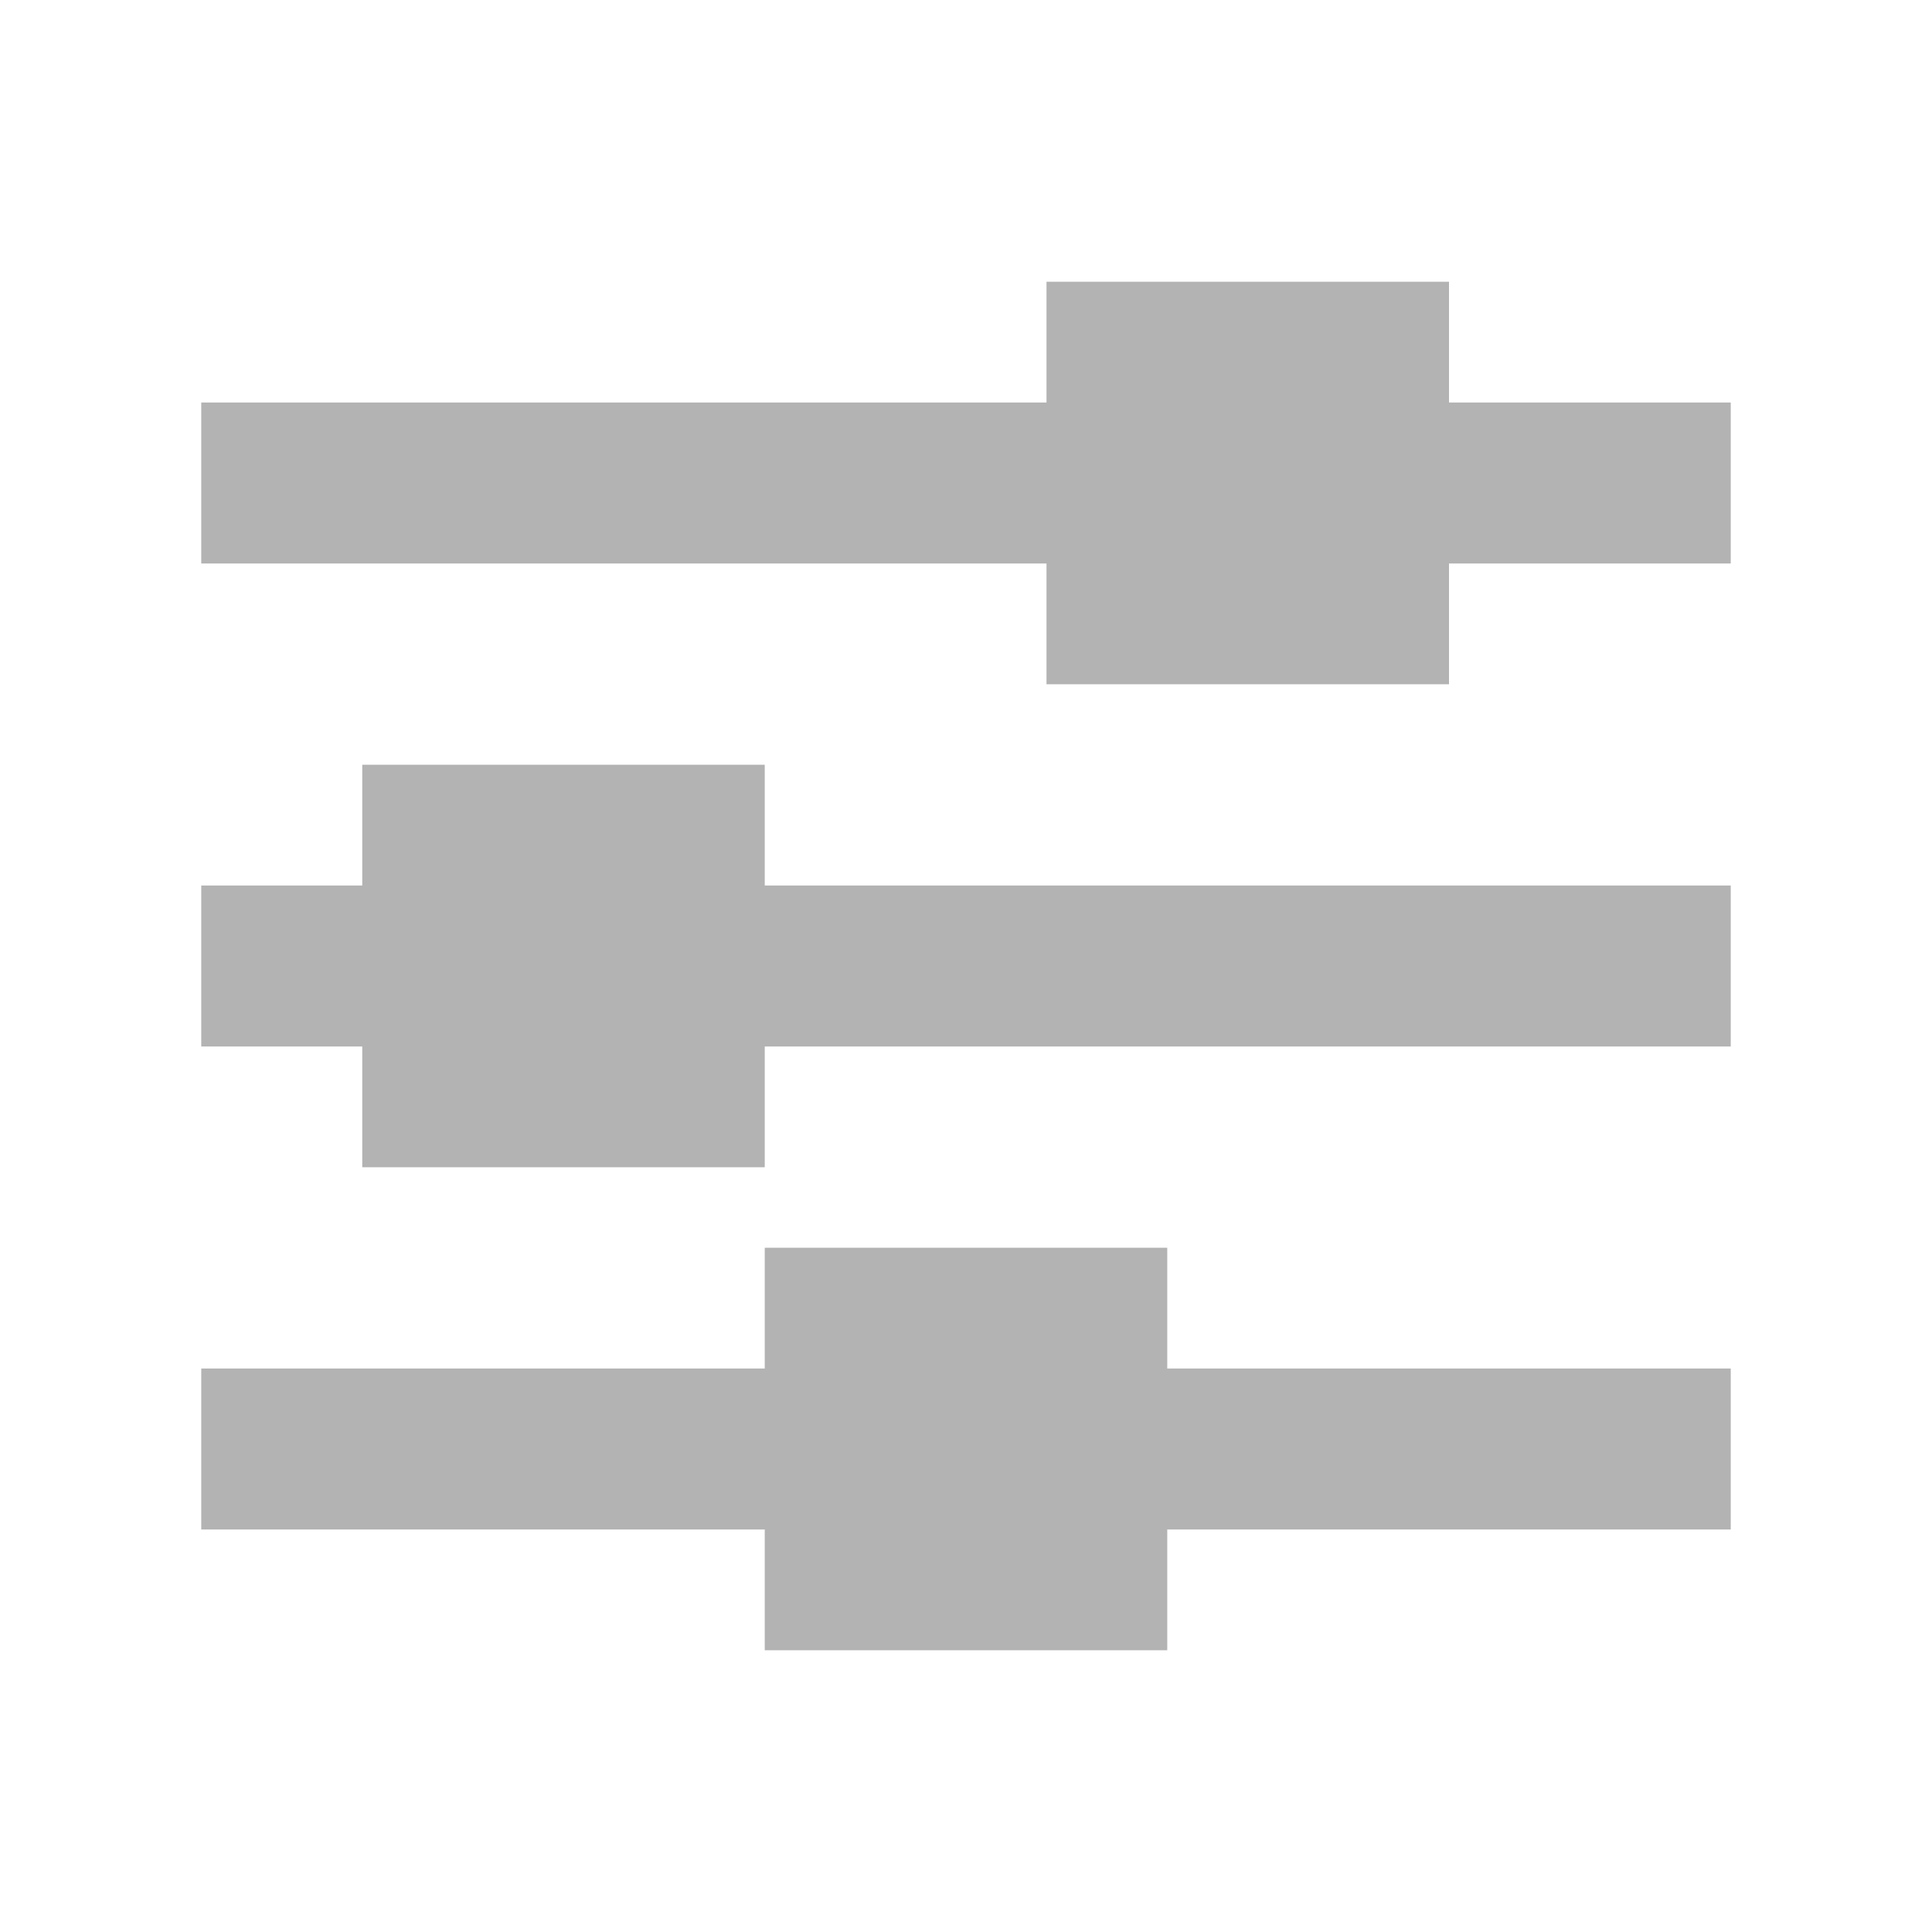
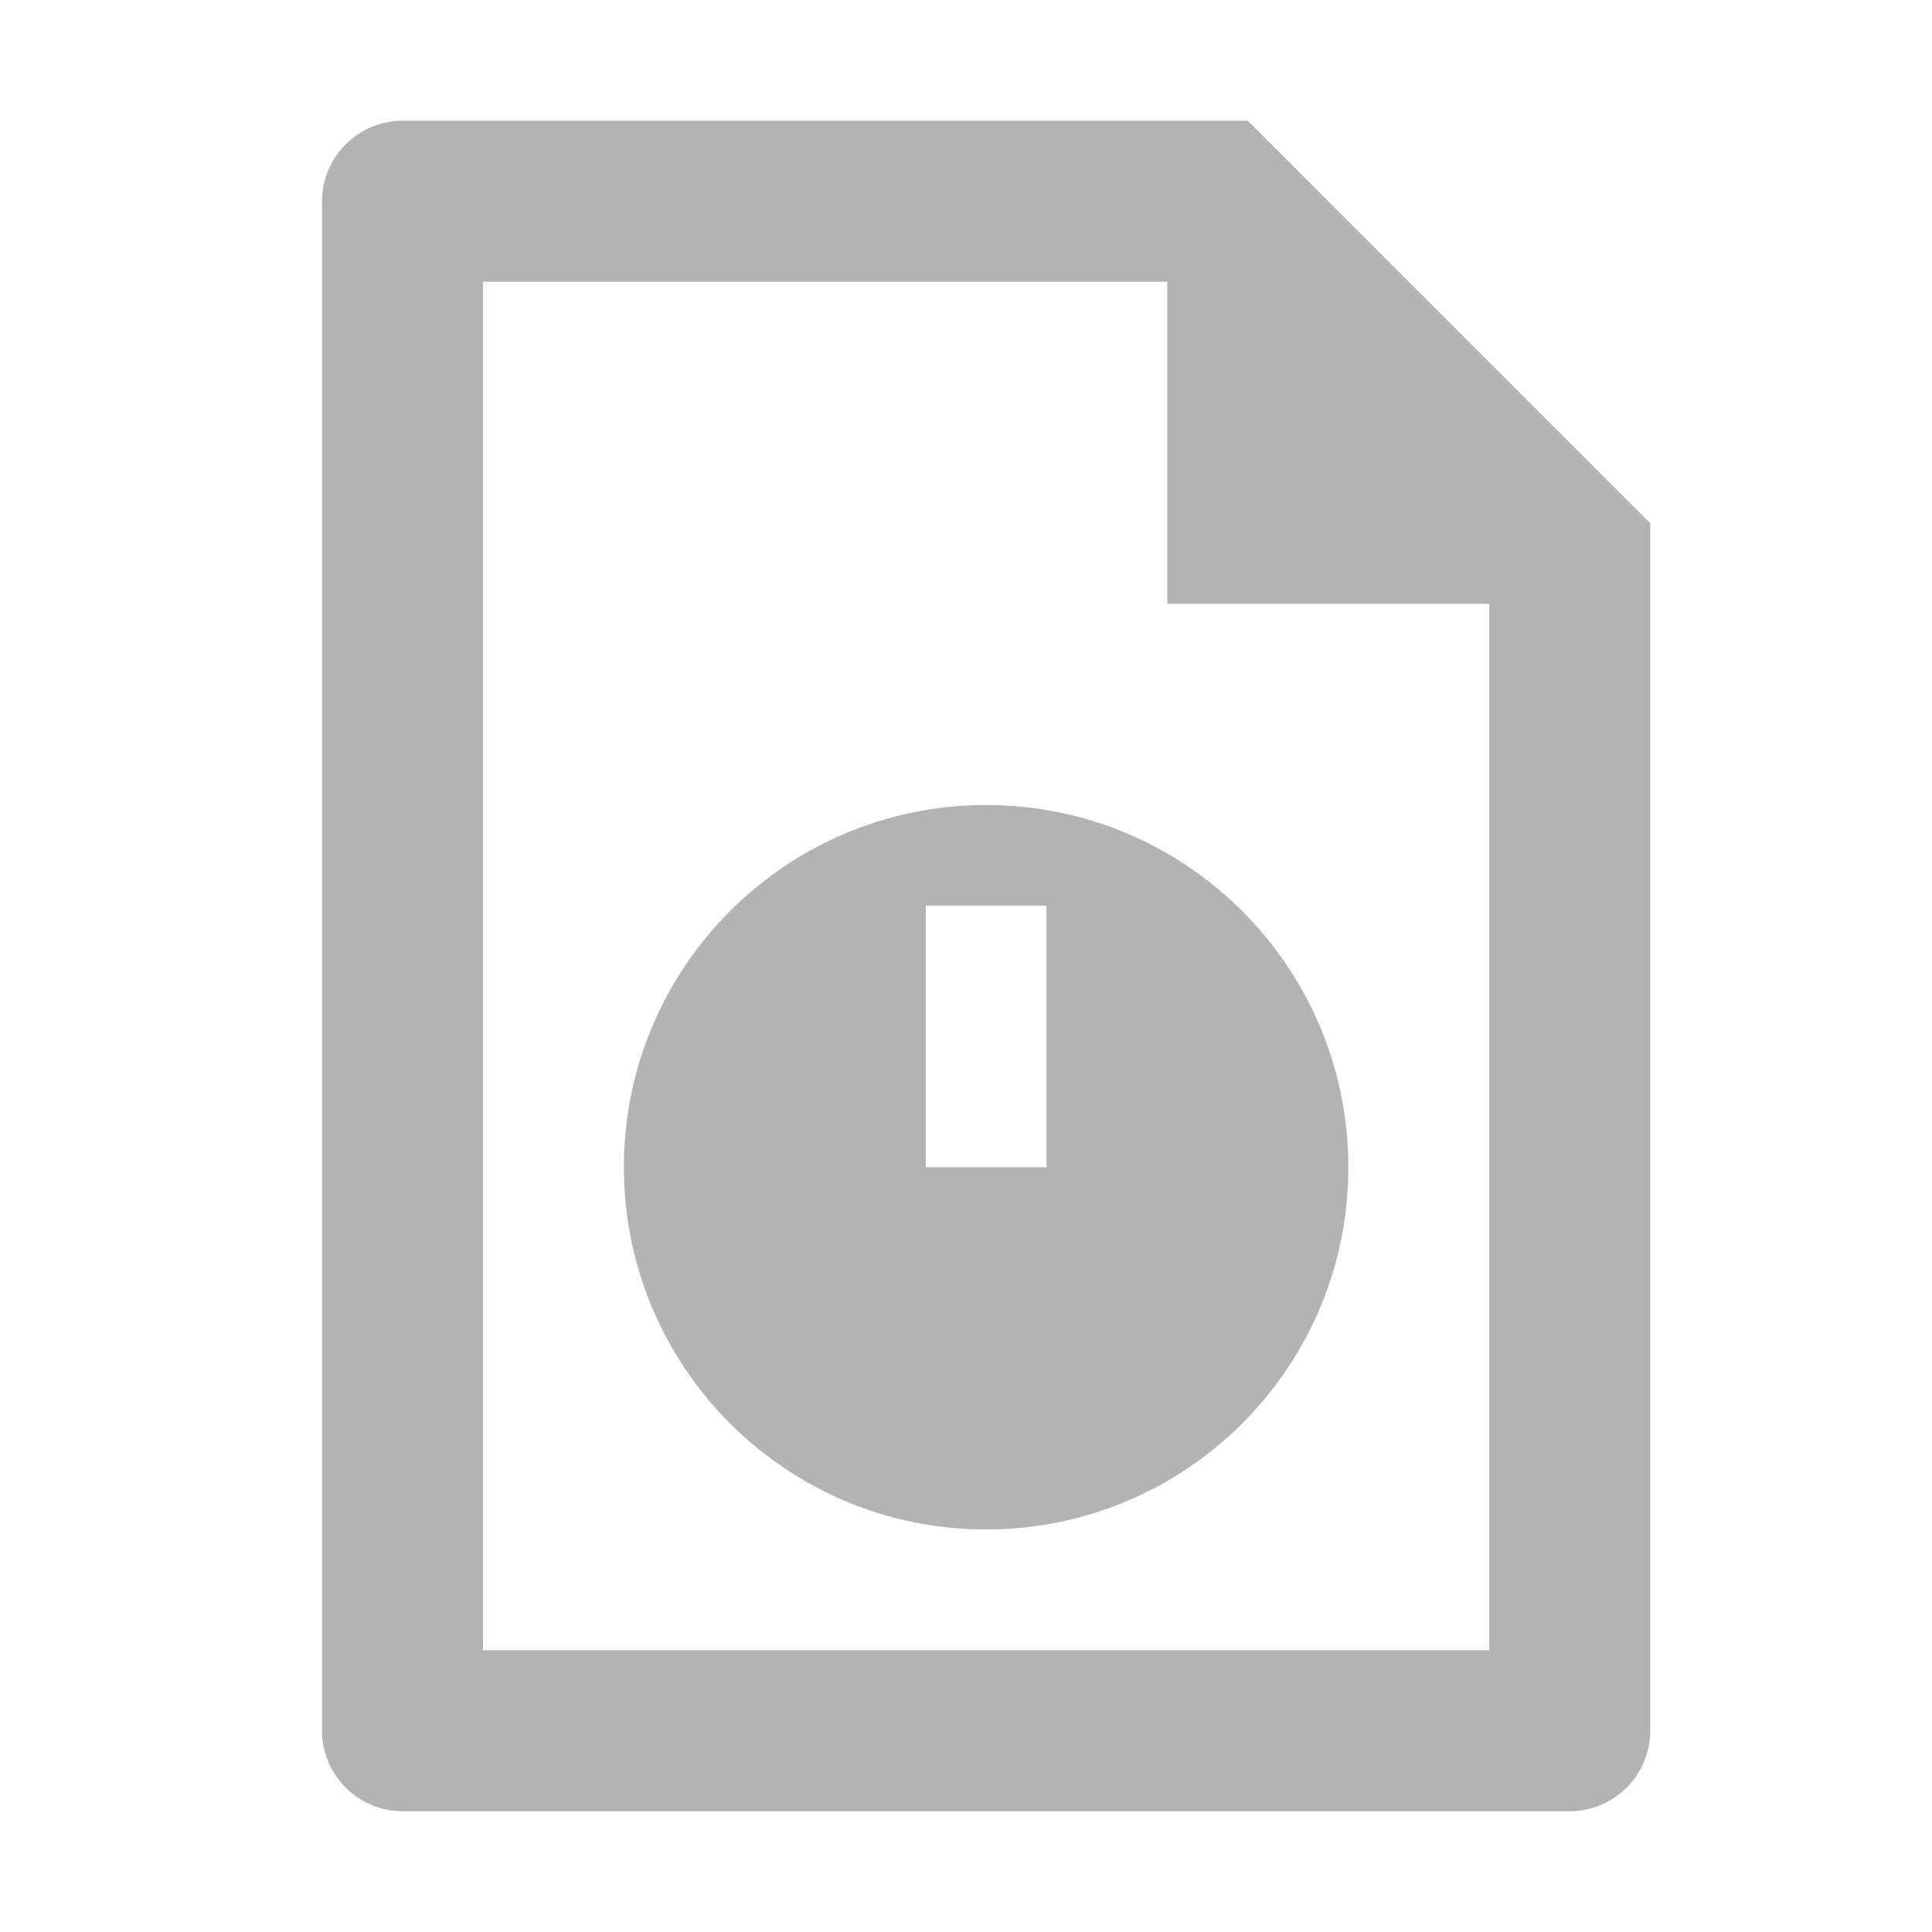
<svg xmlns="http://www.w3.org/2000/svg" width="48" height="48" viewBox="0 0 48 48" fill="none">
  <rect x="0" y="0" width="48" height="48" fill="#808080" fill-opacity="0" />
-   <rect x="5" y="10" width="38" height="4" fill="#B3B3B3" />
-   <rect x="26" y="7" width="10" height="10" fill="#B3B3B3" />
-   <rect x="5" y="22" width="38" height="4" fill="#B3B3B3" />
-   <rect x="9" y="19" width="10" height="10" fill="#B3B3B3" />
-   <rect x="5" y="34" width="38" height="4" fill="#B3B3B3" />
-   <rect x="19" y="31" width="10" height="10" fill="#B3B3B3" />
+   <path fill-rule="evenodd" d="M10 3H31L41 13V43C41 44.1 40.1 45 39 45H10C8.9 45 8 44.1 8 43V5C8 3.9 8.9 3 10 3ZM12 7V41H37V15H29V7Z" fill="#B3B3B3" />
+   <path fill-rule="evenodd" d="M24.5 20A9 9 0 1 1 24.5 38A9 9 0 1 1 24.5 20ZM23 22.5H26V29H23Z" fill="#B3B3B3" />
</svg>
